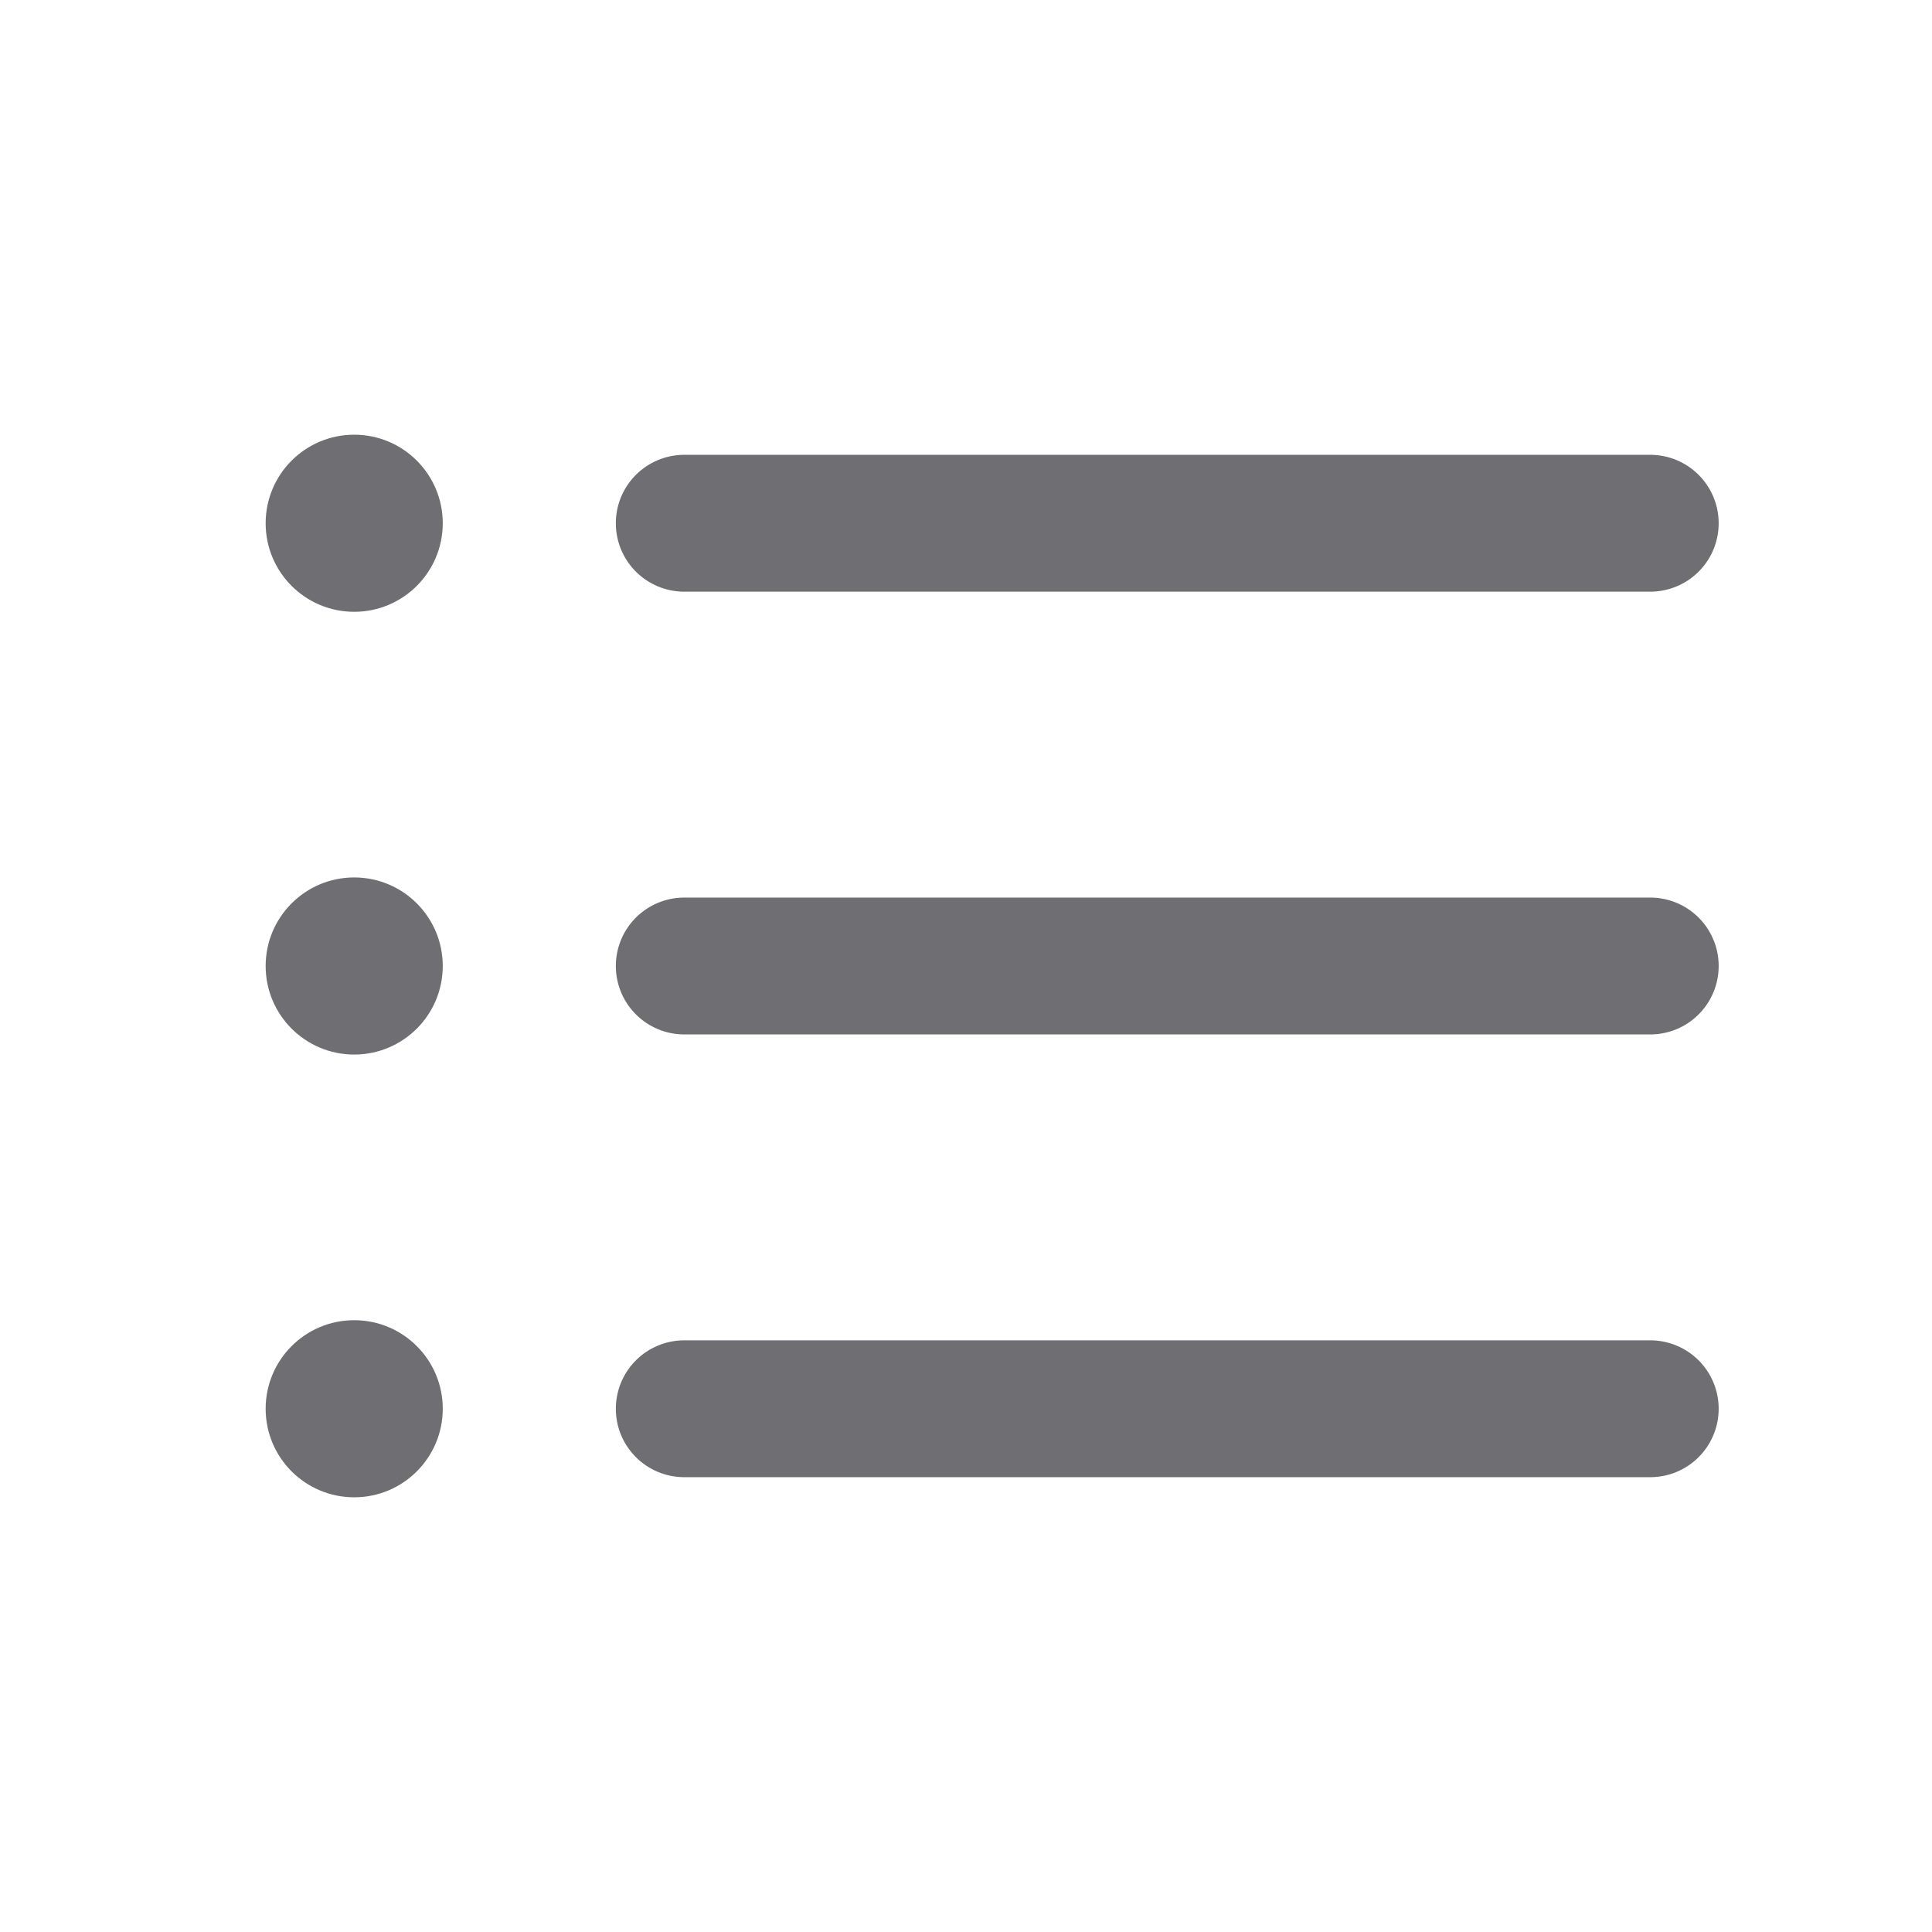
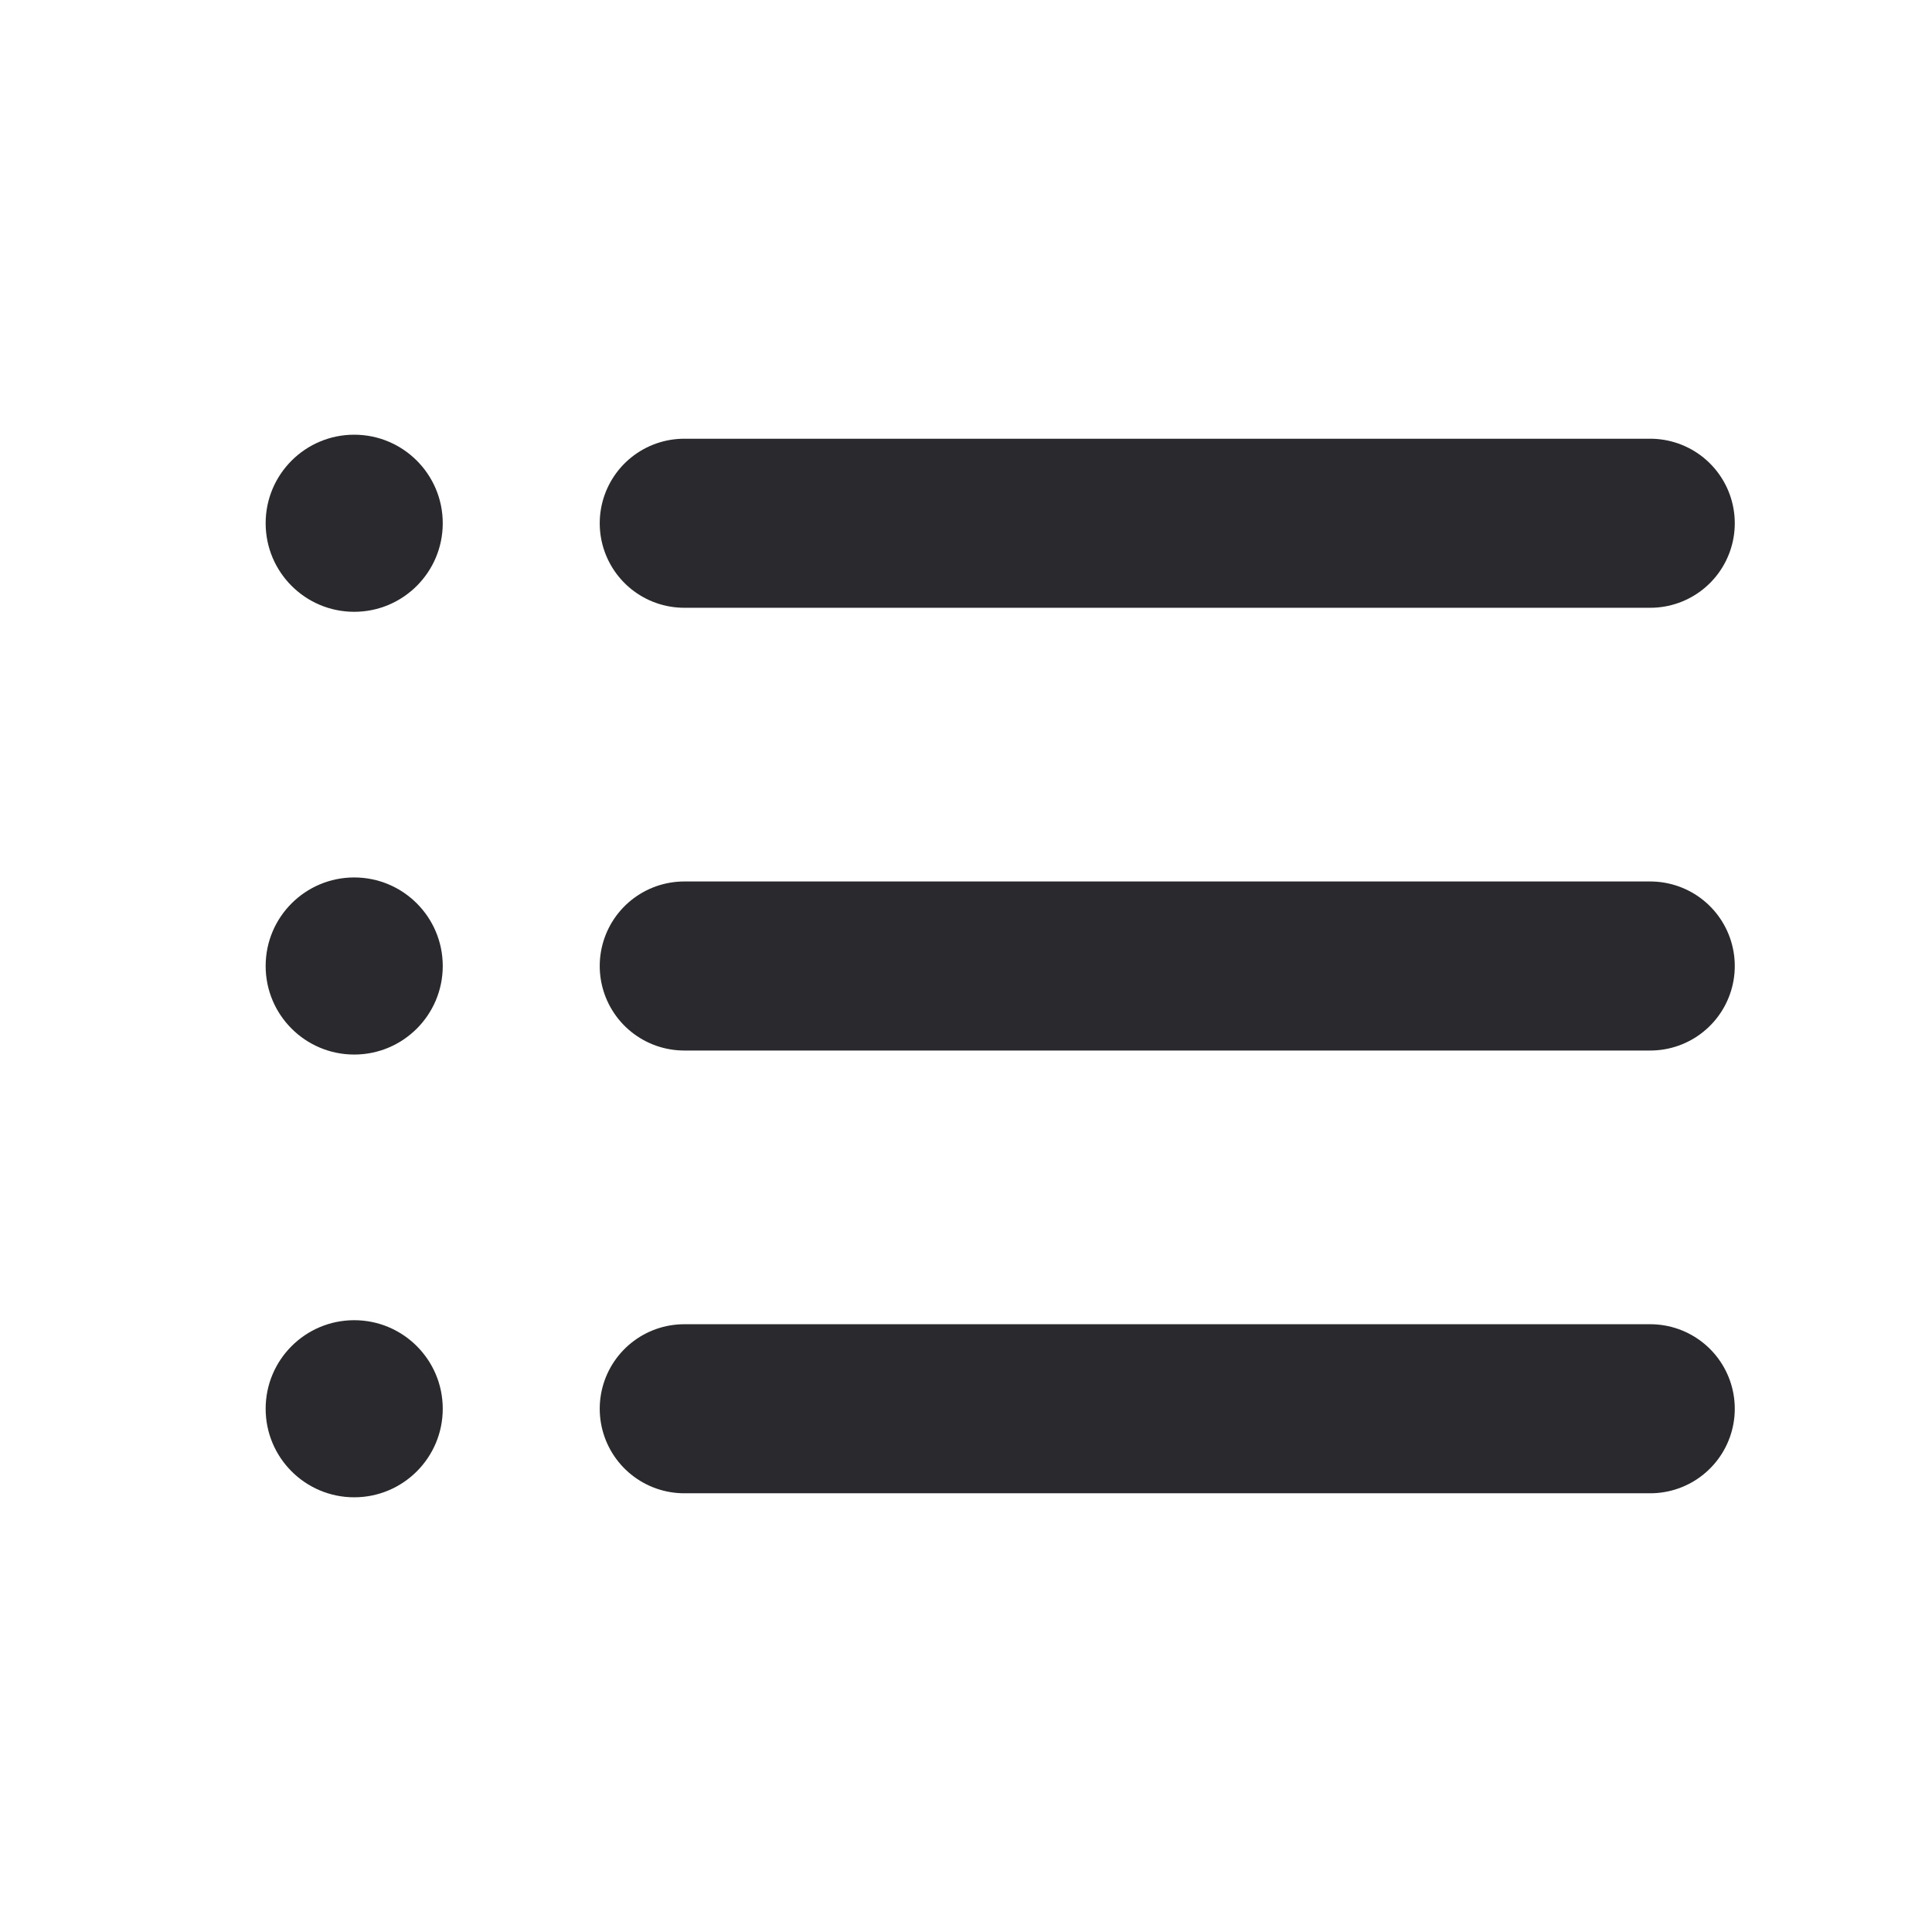
- <svg xmlns="http://www.w3.org/2000/svg" viewBox="0 0 24 24" fill="none" stroke="#6e6e73" stroke-width="1.7" stroke-linecap="round" stroke-linejoin="round">
+ <svg xmlns="http://www.w3.org/2000/svg" viewBox="0 0 24 24" fill="none" stroke="#2a2a2e" stroke-width="2.1" stroke-linecap="round" stroke-linejoin="round">
  <path d="M8.5 6.5h12M8.5 12h12M8.5 17.5h12" />
-   <circle cx="4.4" cy="6.5" r="1.1" fill="#6e6e73" stroke="none" />
-   <circle cx="4.4" cy="12" r="1.1" fill="#6e6e73" stroke="none" />
-   <circle cx="4.4" cy="17.5" r="1.1" fill="#6e6e73" stroke="none" />
+   <circle cx="4.4" cy="6.5" r="1.1" fill="#2a2a2e" stroke="none" />
+   <circle cx="4.4" cy="12" r="1.1" fill="#2a2a2e" stroke="none" />
+   <circle cx="4.4" cy="17.5" r="1.1" fill="#2a2a2e" stroke="none" />
</svg>
